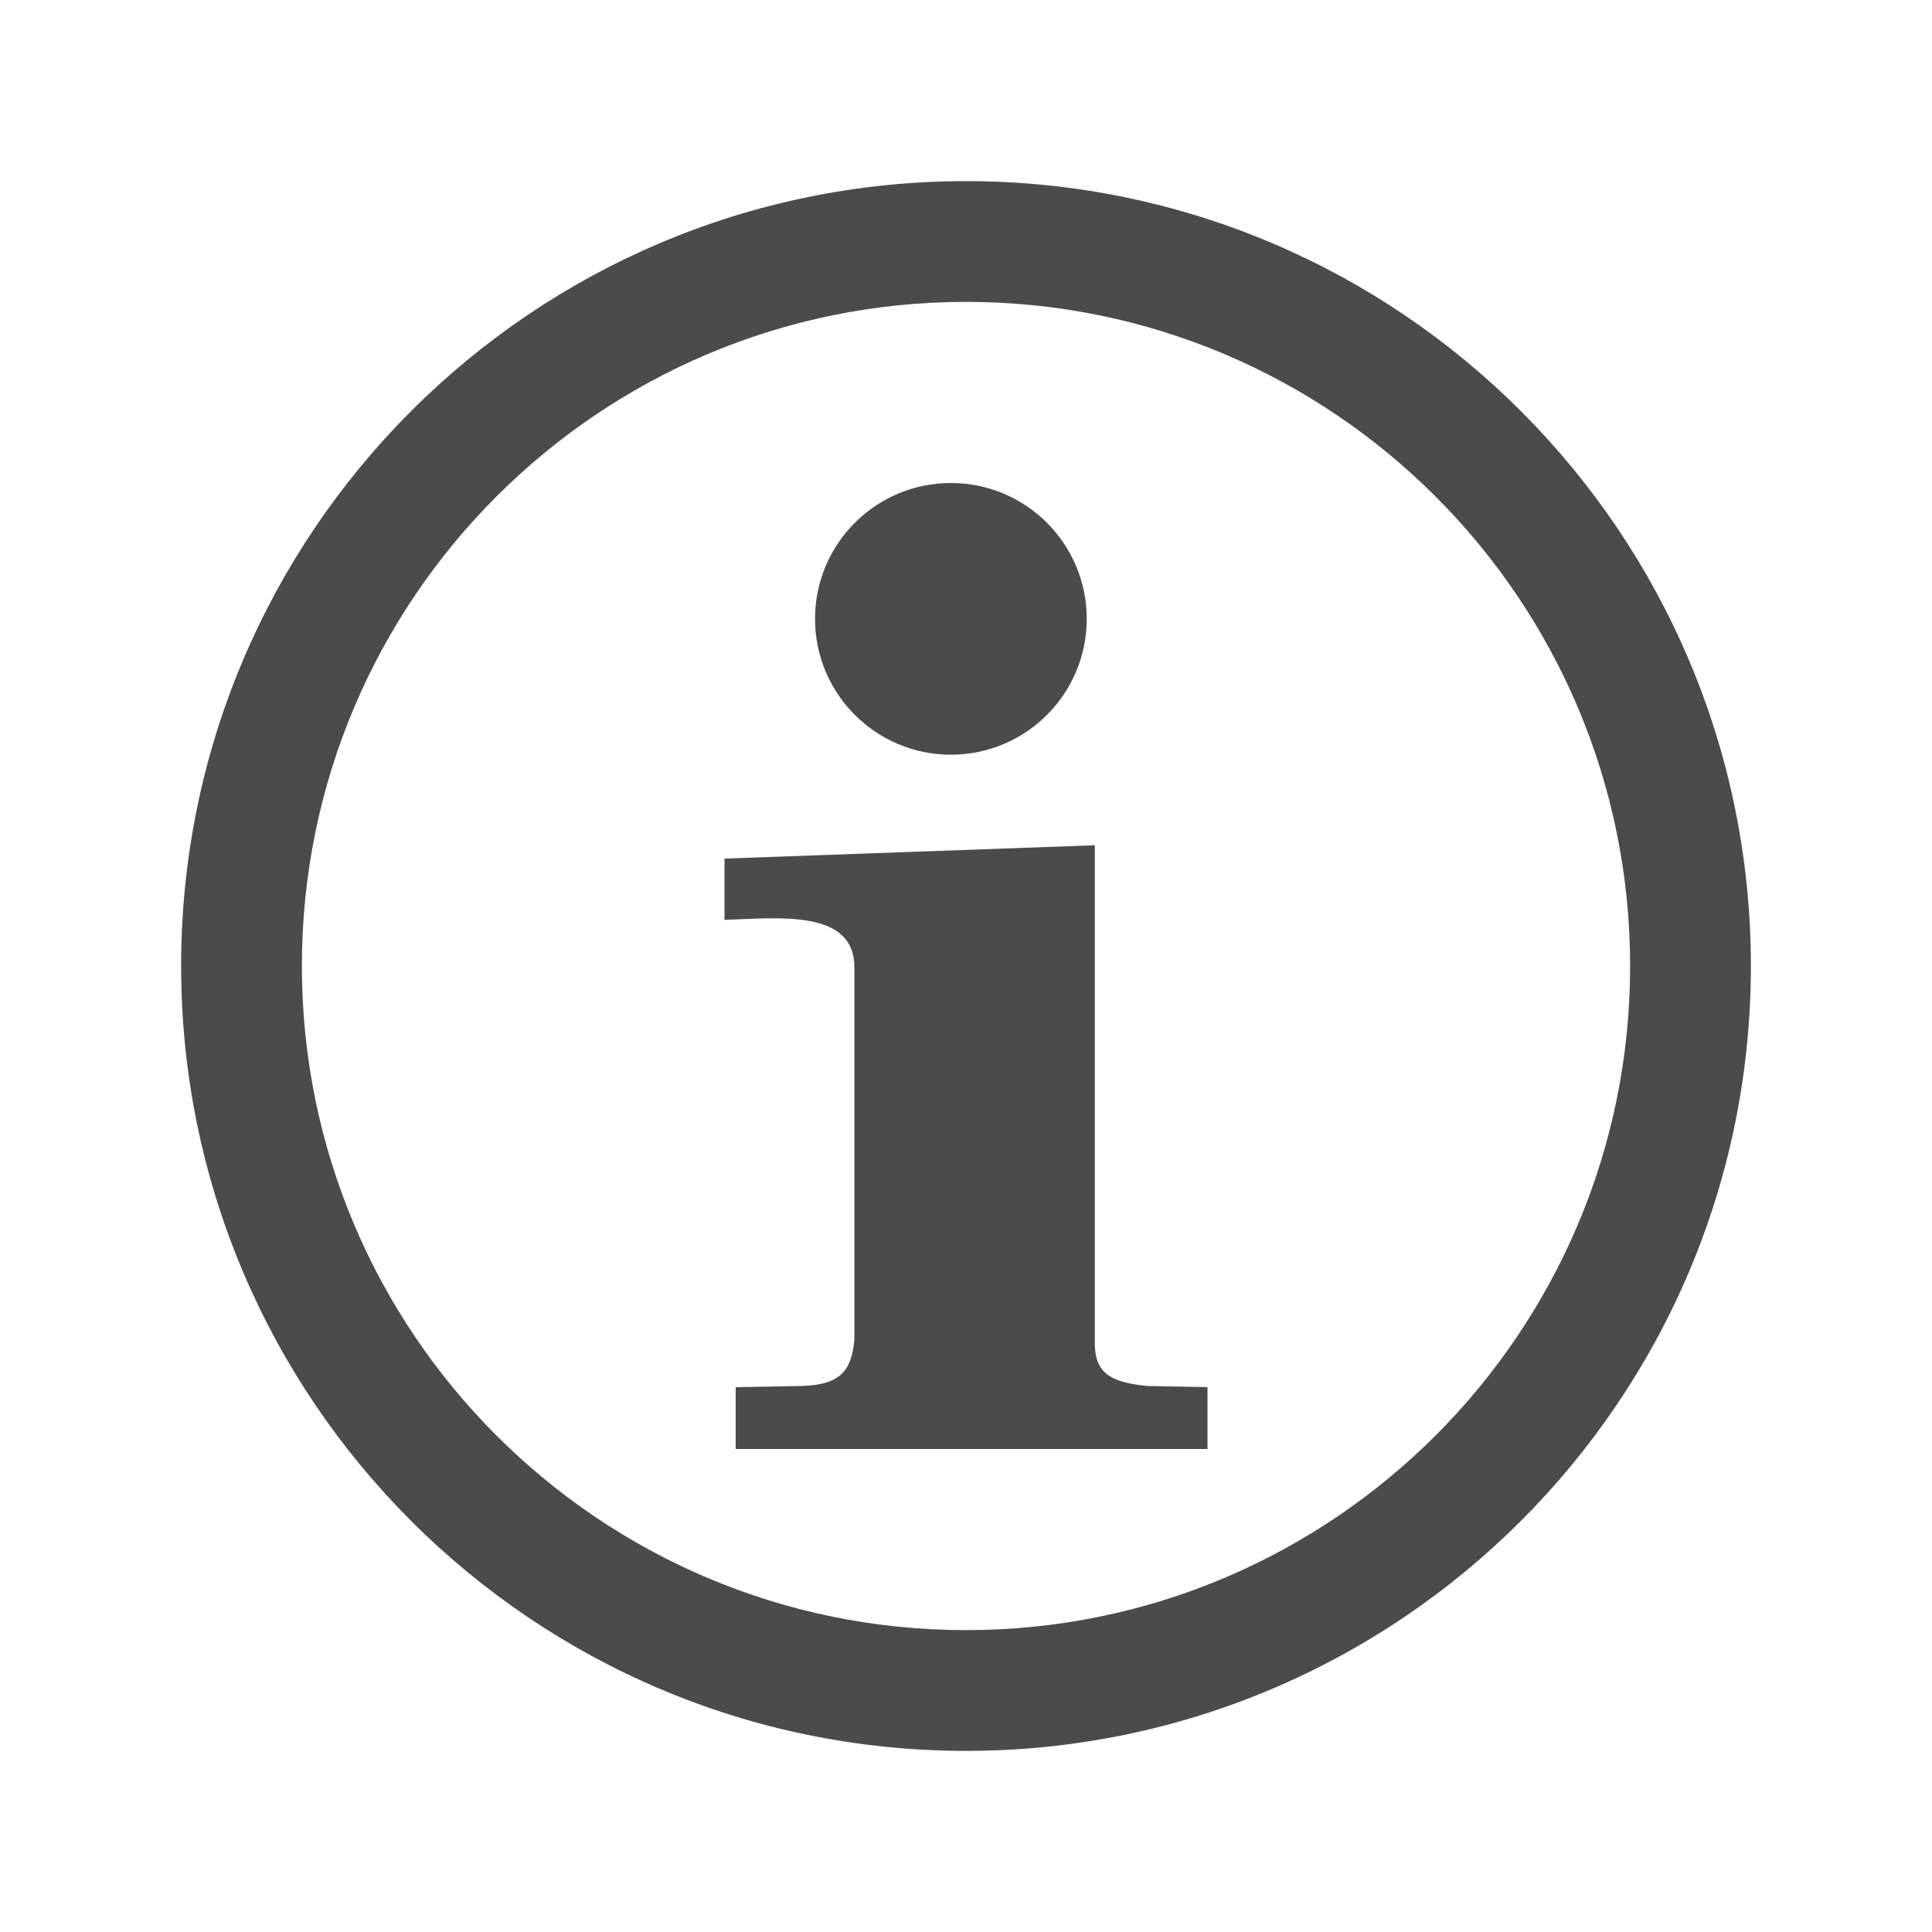
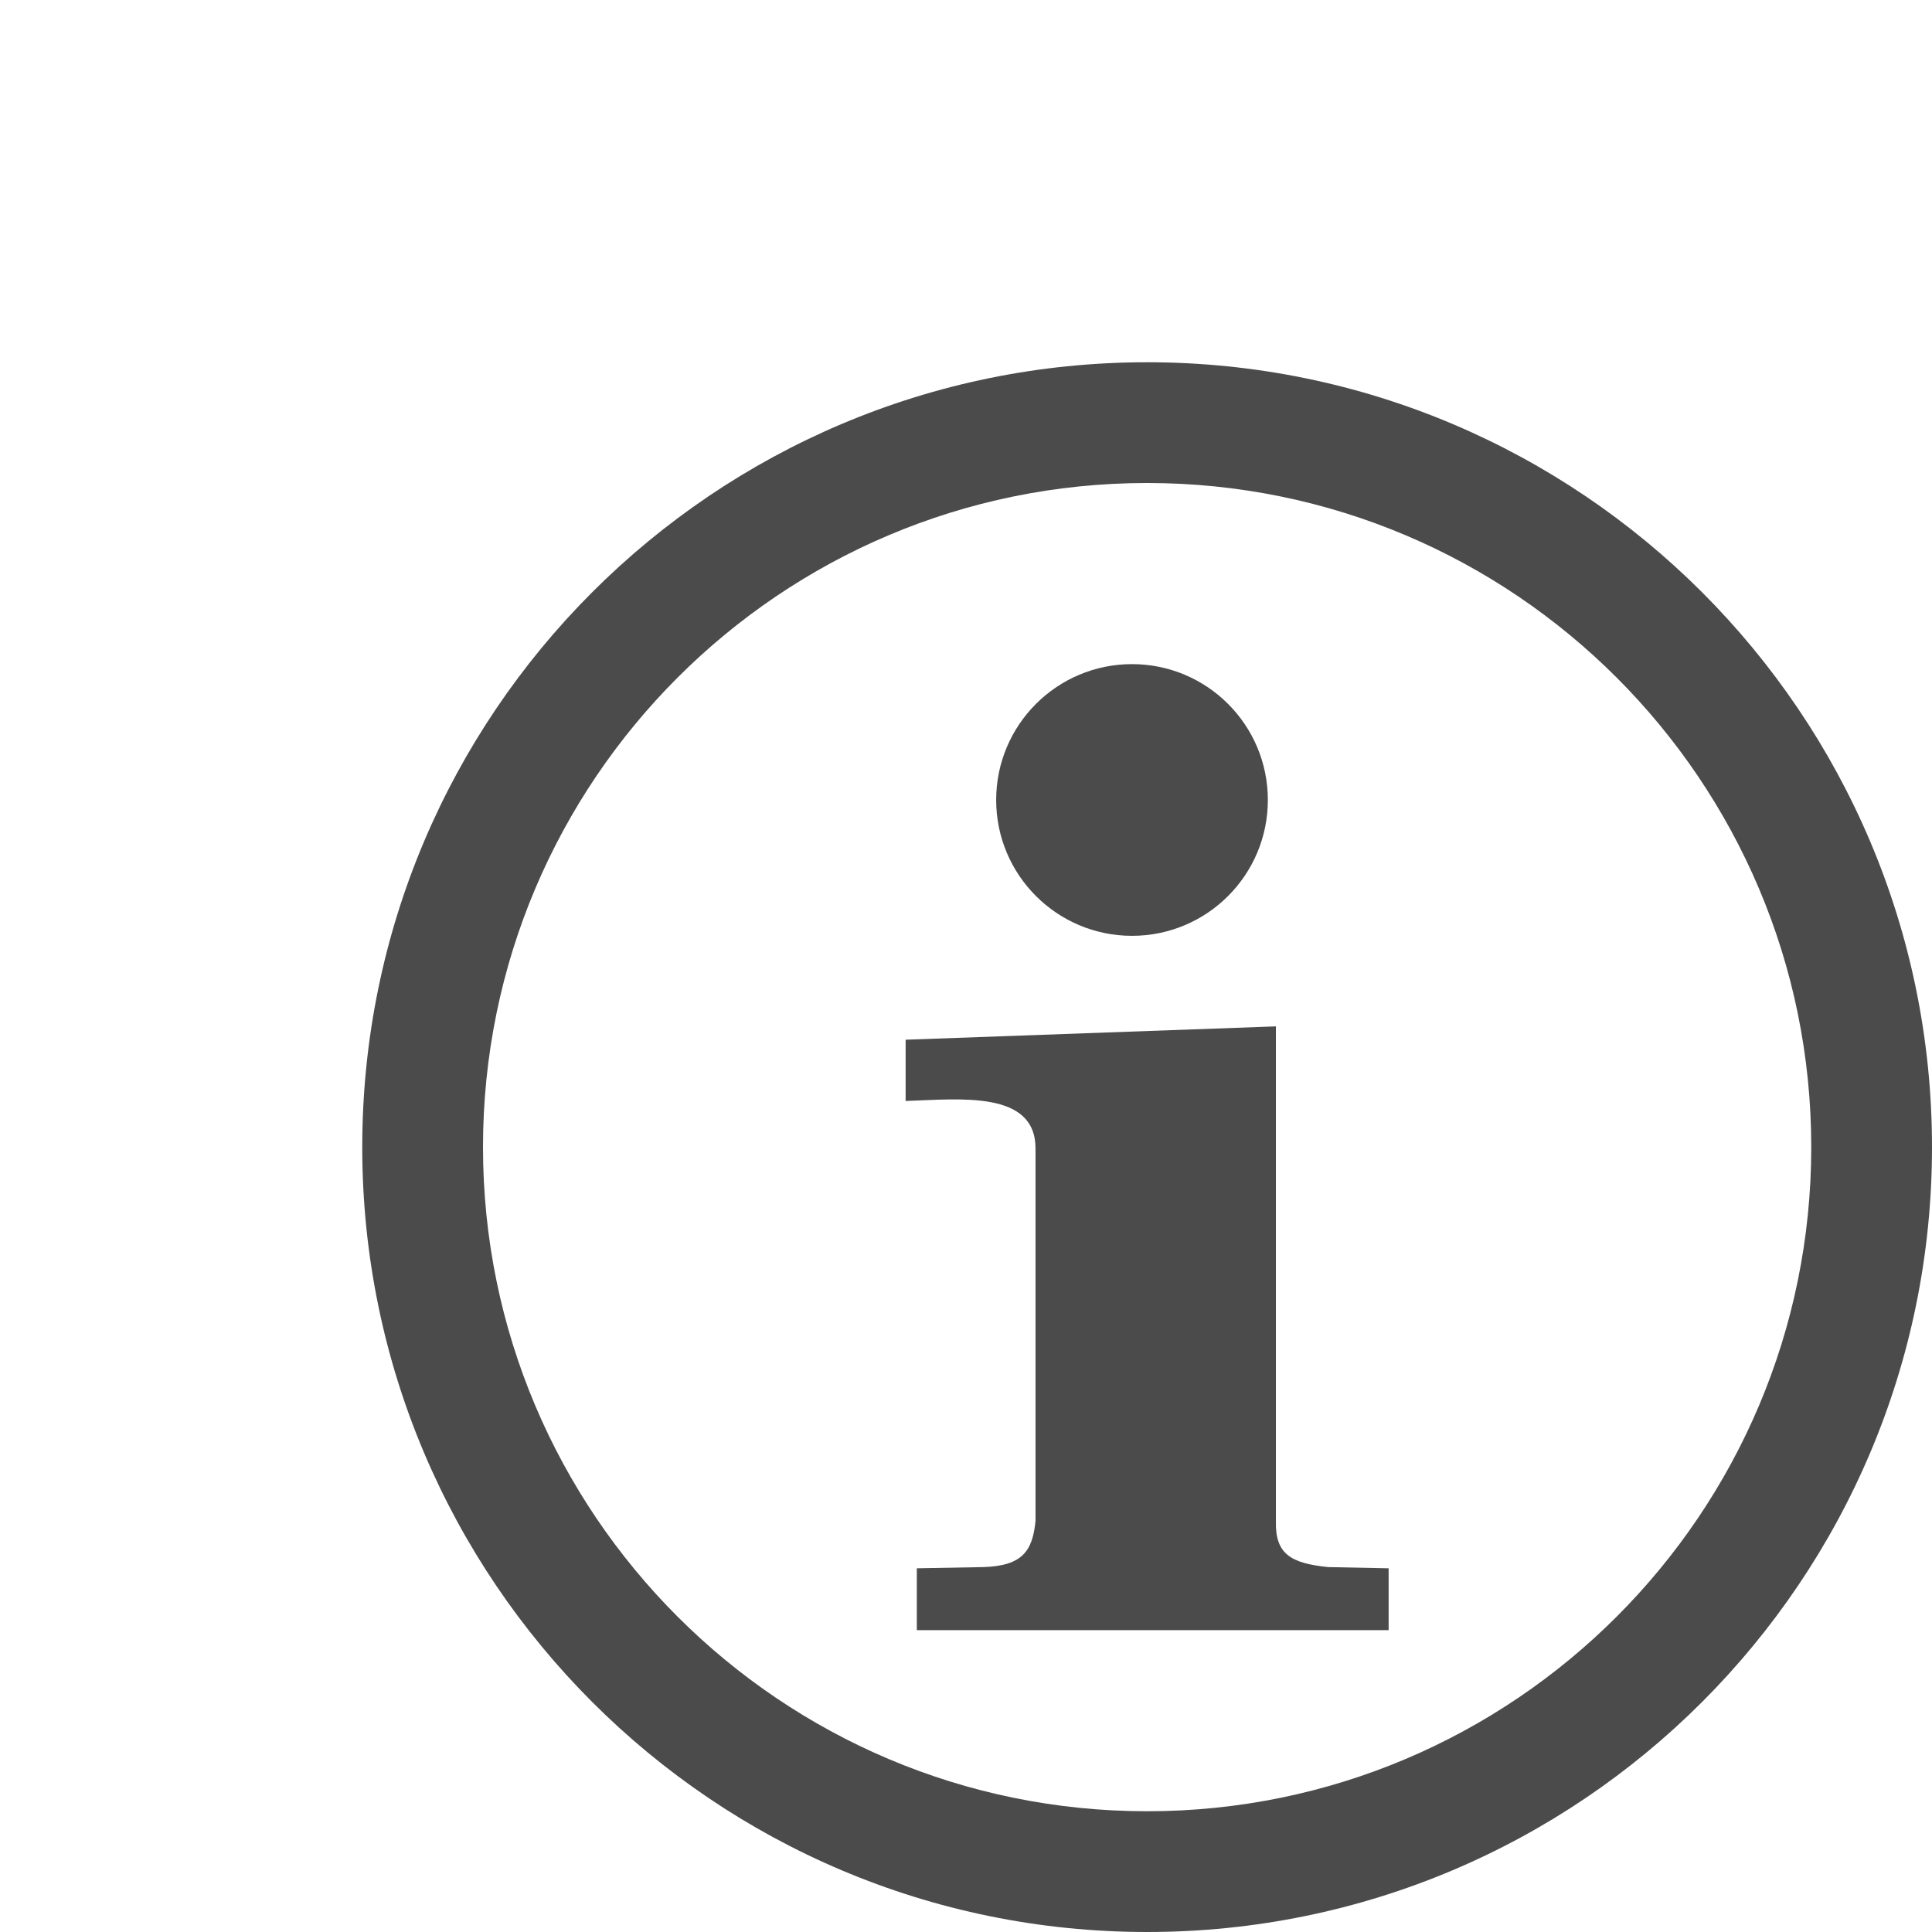
- <svg xmlns="http://www.w3.org/2000/svg" viewBox="0 0 160 160" version="1.0">
+ <svg xmlns="http://www.w3.org/2000/svg" width="25" height="25" viewBox="-15 -15 160 160" version="1.0">
  <g fill="#4b4b4b">
    <path d="m80 15c-35.88 0-65 29.12-65 65s29.12 65 65 65 65-29.12 65-65-29.12-65-65-65zm0 10c30.36 0 55 24.64 55 55s-24.64 55-55 55-55-24.64-55-55 24.64-55 55-55z" />
    <path d="m57.373 18.231a9.383 9.115 0 1 1 -18.767 0 9.383 9.115 0 1 1 18.767 0z" transform="matrix(1.1989 0 0 1.2342 21.214 28.75)" />
    <path d="m90.665 110.96c-0.069 2.73 1.211 3.5 4.327 3.82l5.008 0.1v5.12h-39.073v-5.12l5.503-0.1c3.291-0.1 4.082-1.38 4.327-3.82v-30.813c0.035-4.879-6.296-4.113-10.757-3.968v-5.074l30.665-1.105" />
  </g>
</svg>
